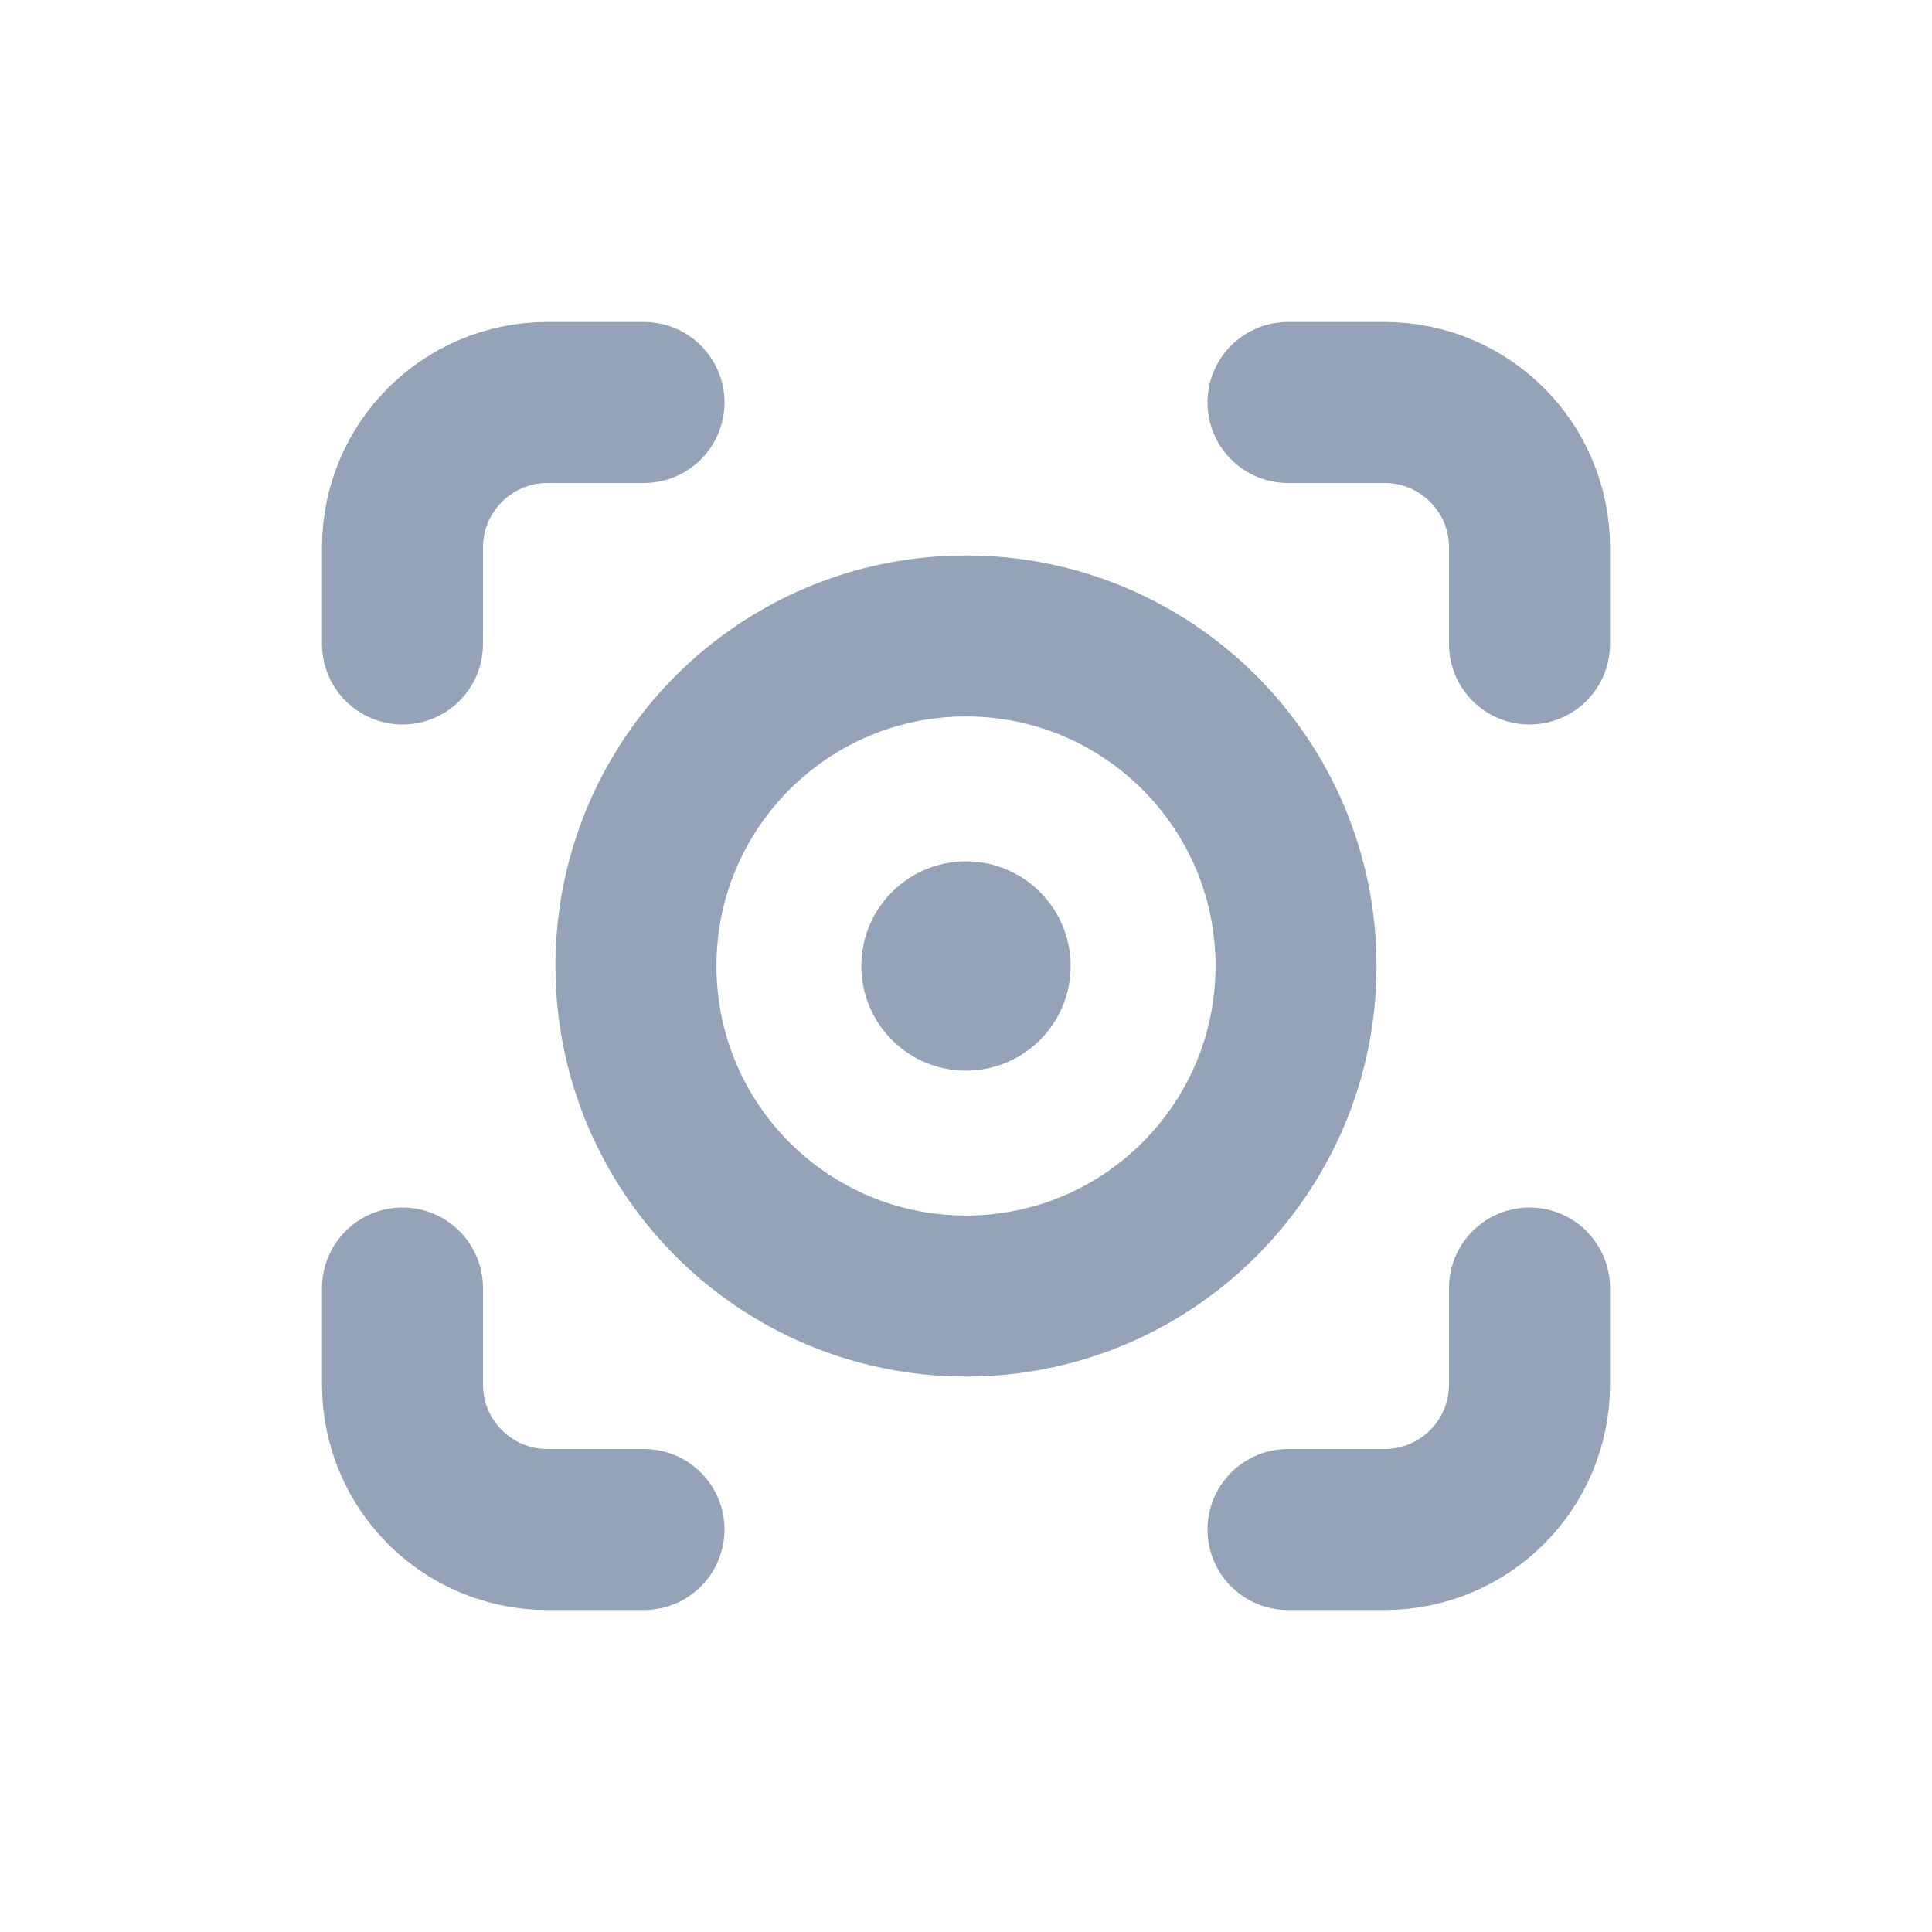
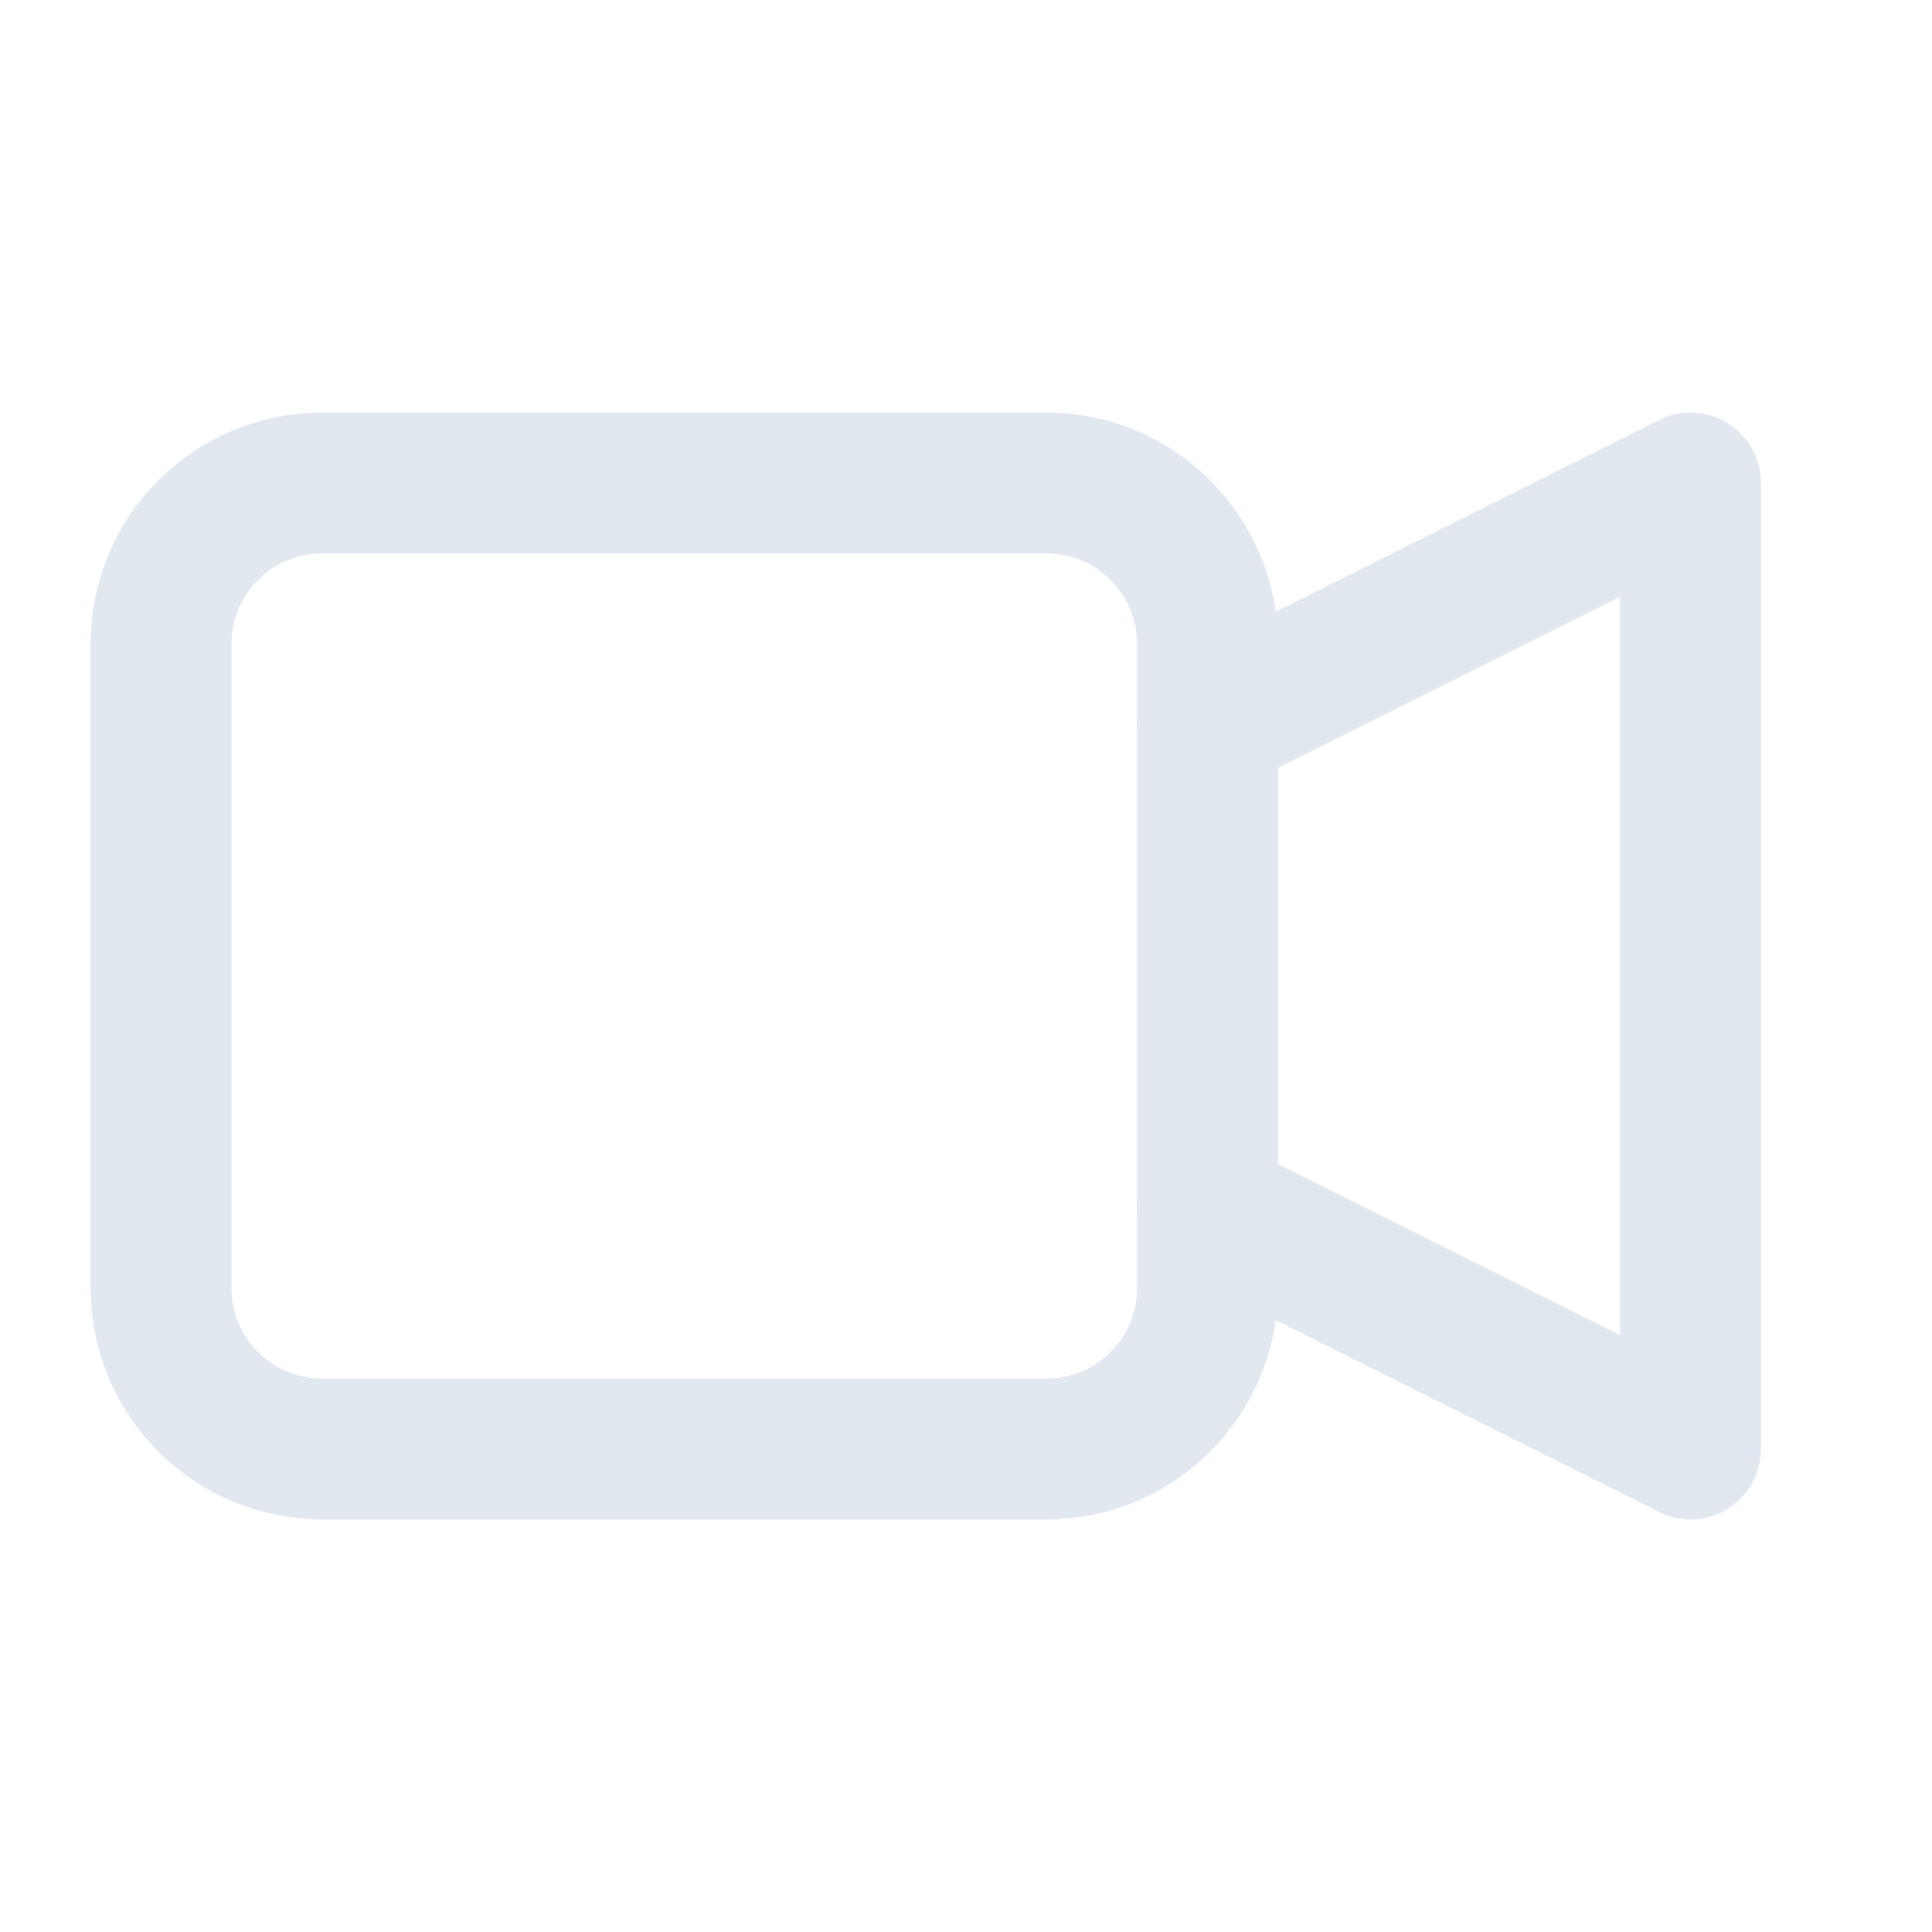
- <svg xmlns="http://www.w3.org/2000/svg" width="128" height="128" viewBox="0 0 24 24" fill="none" stroke="#94a3b8" stroke-width="2" stroke-linecap="round" stroke-linejoin="round">
-   <path d="M8 5H6.8A1.8 1.8 0 0 0 5 6.8V8" />
-   <path d="M16 5h1.2A1.8 1.8 0 0 1 19 6.8V8" />
-   <path d="M8 19H6.8A1.8 1.8 0 0 1 5 17.2V16" />
-   <path d="M16 19h1.2A1.8 1.8 0 0 0 19 17.2V16" />
-   <circle cx="12" cy="12" r="4.1" />
-   <circle cx="12" cy="12" r="1.3" fill="#94a3b8" stroke="none" />
+ <svg xmlns="http://www.w3.org/2000/svg" width="24" height="24" viewBox="0 0 24 24" fill="none" stroke="#e2e8f0" stroke-width="1.75" stroke-linecap="round" stroke-linejoin="round">
+   <path d="M15 9l6-3v12l-6-3" />
+   <rect x="2" y="6" width="13" height="12" rx="2" />
</svg>
